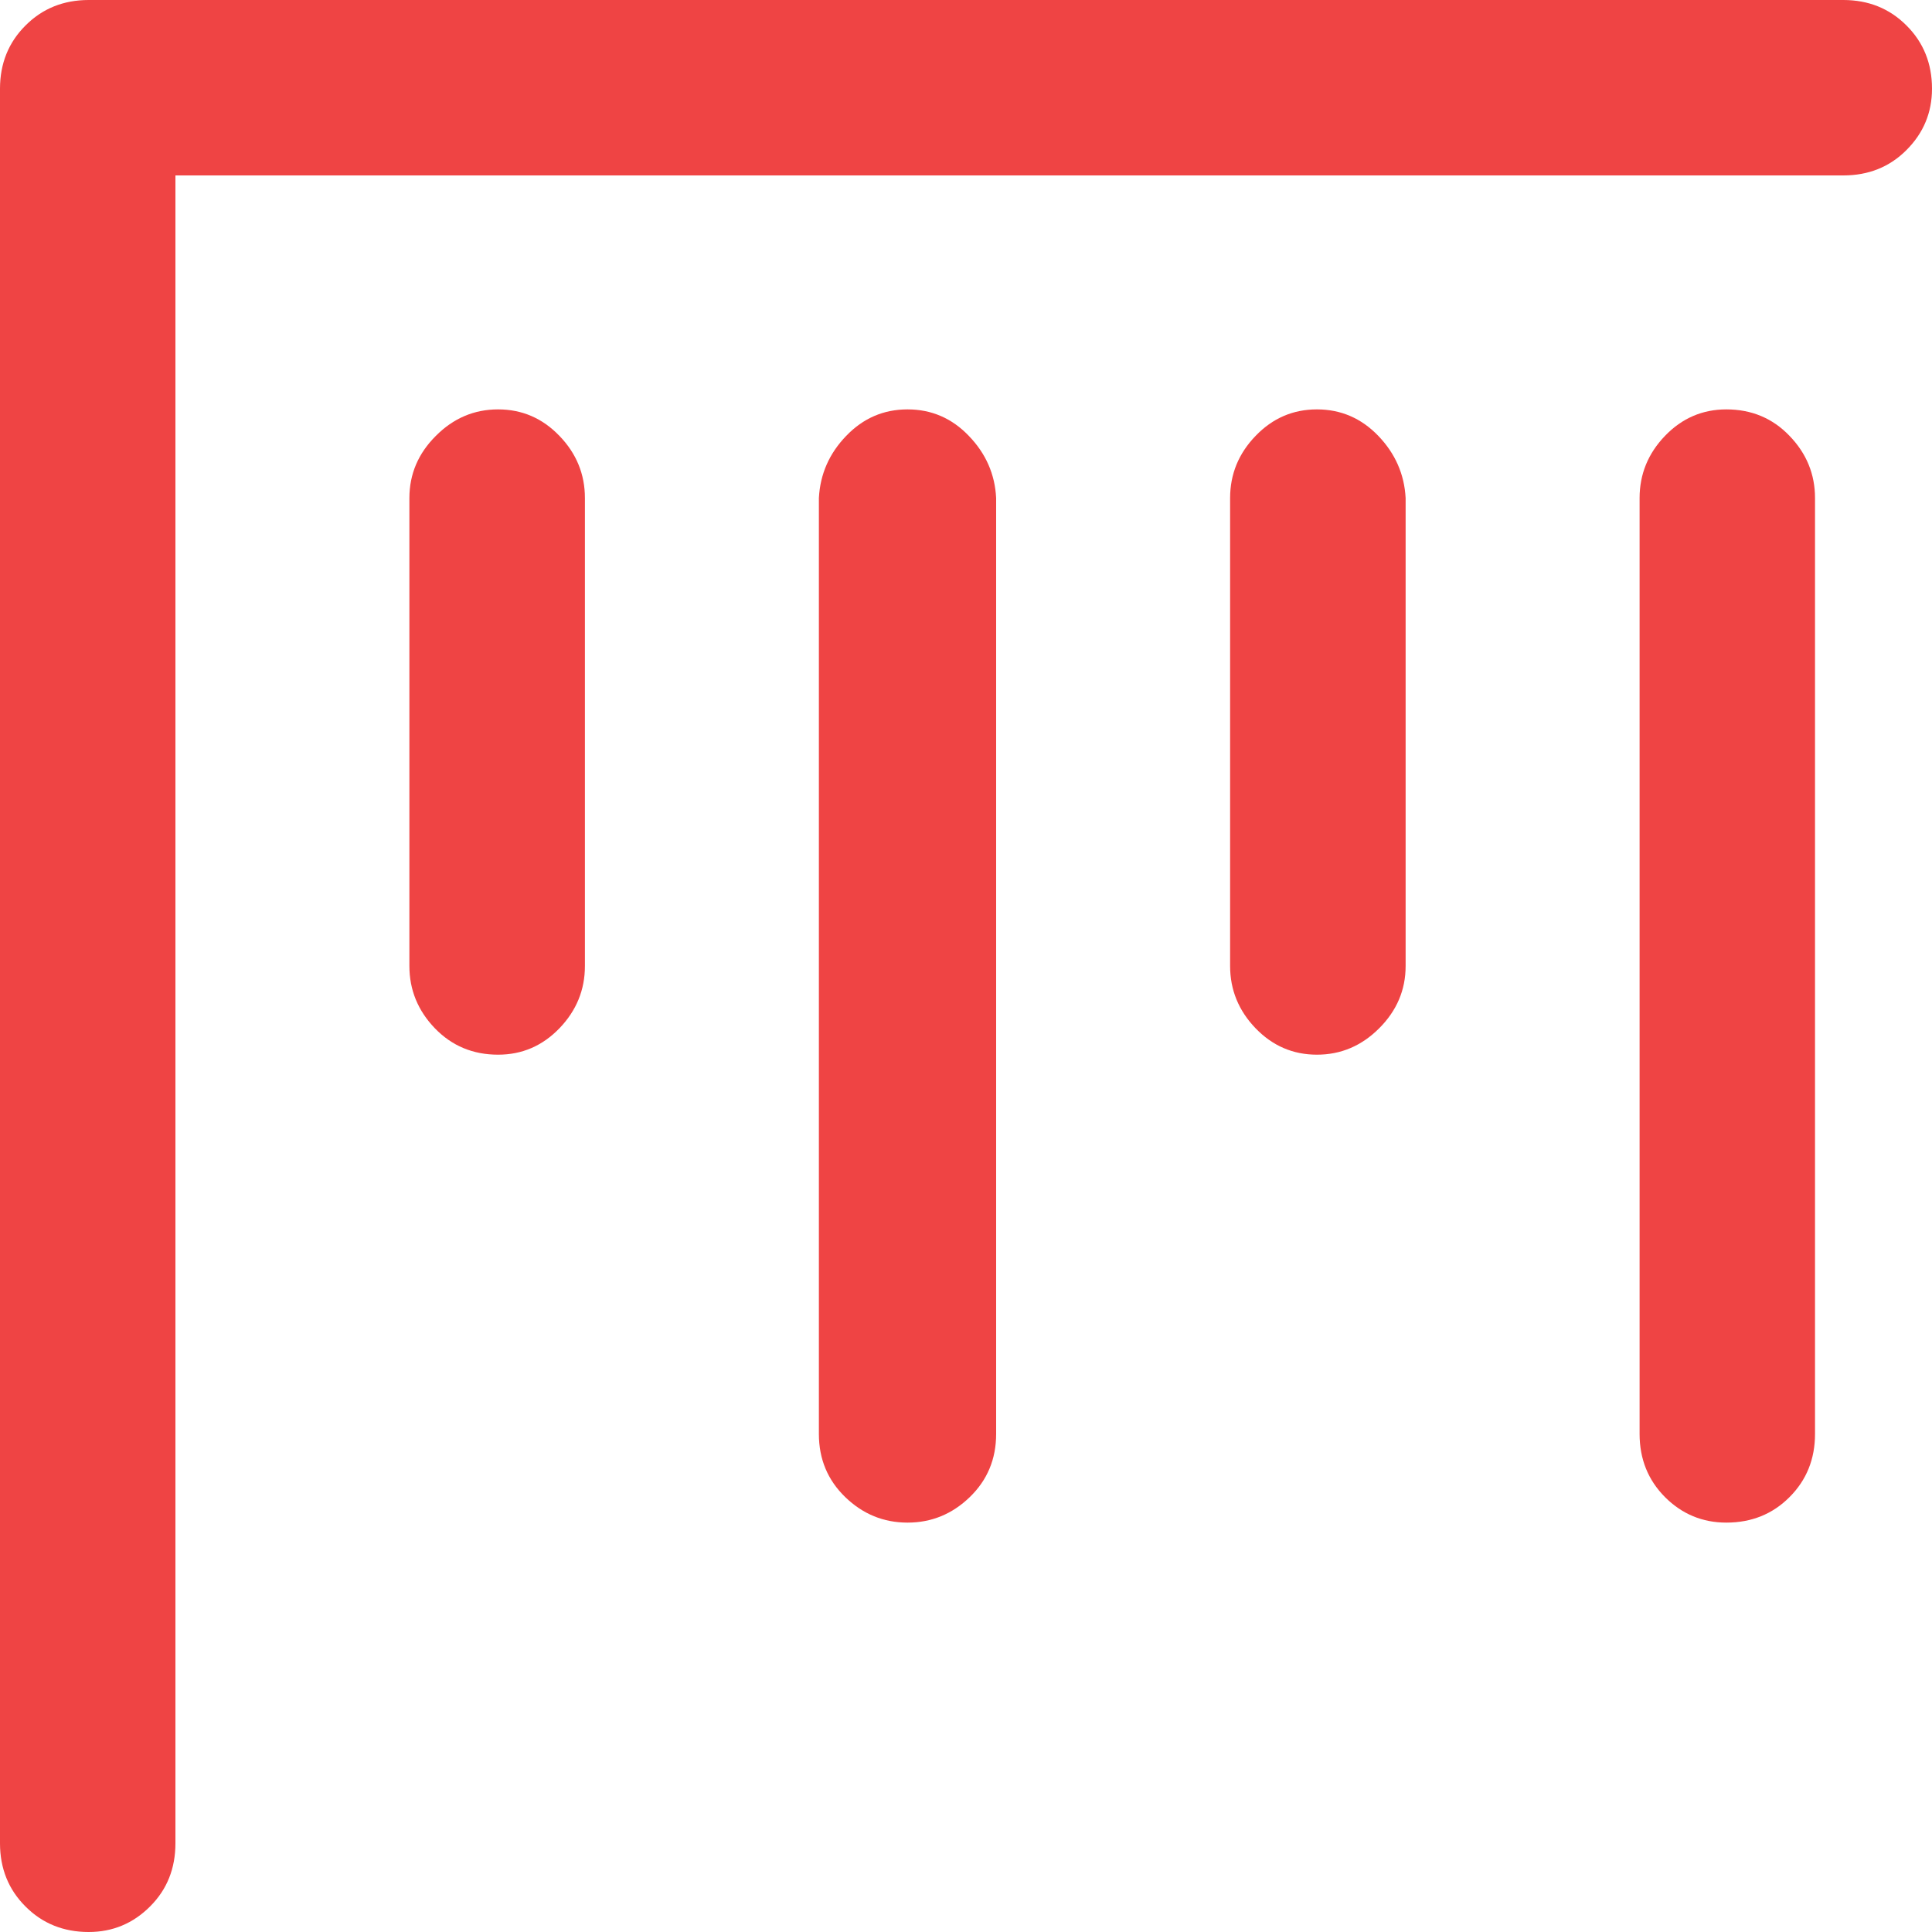
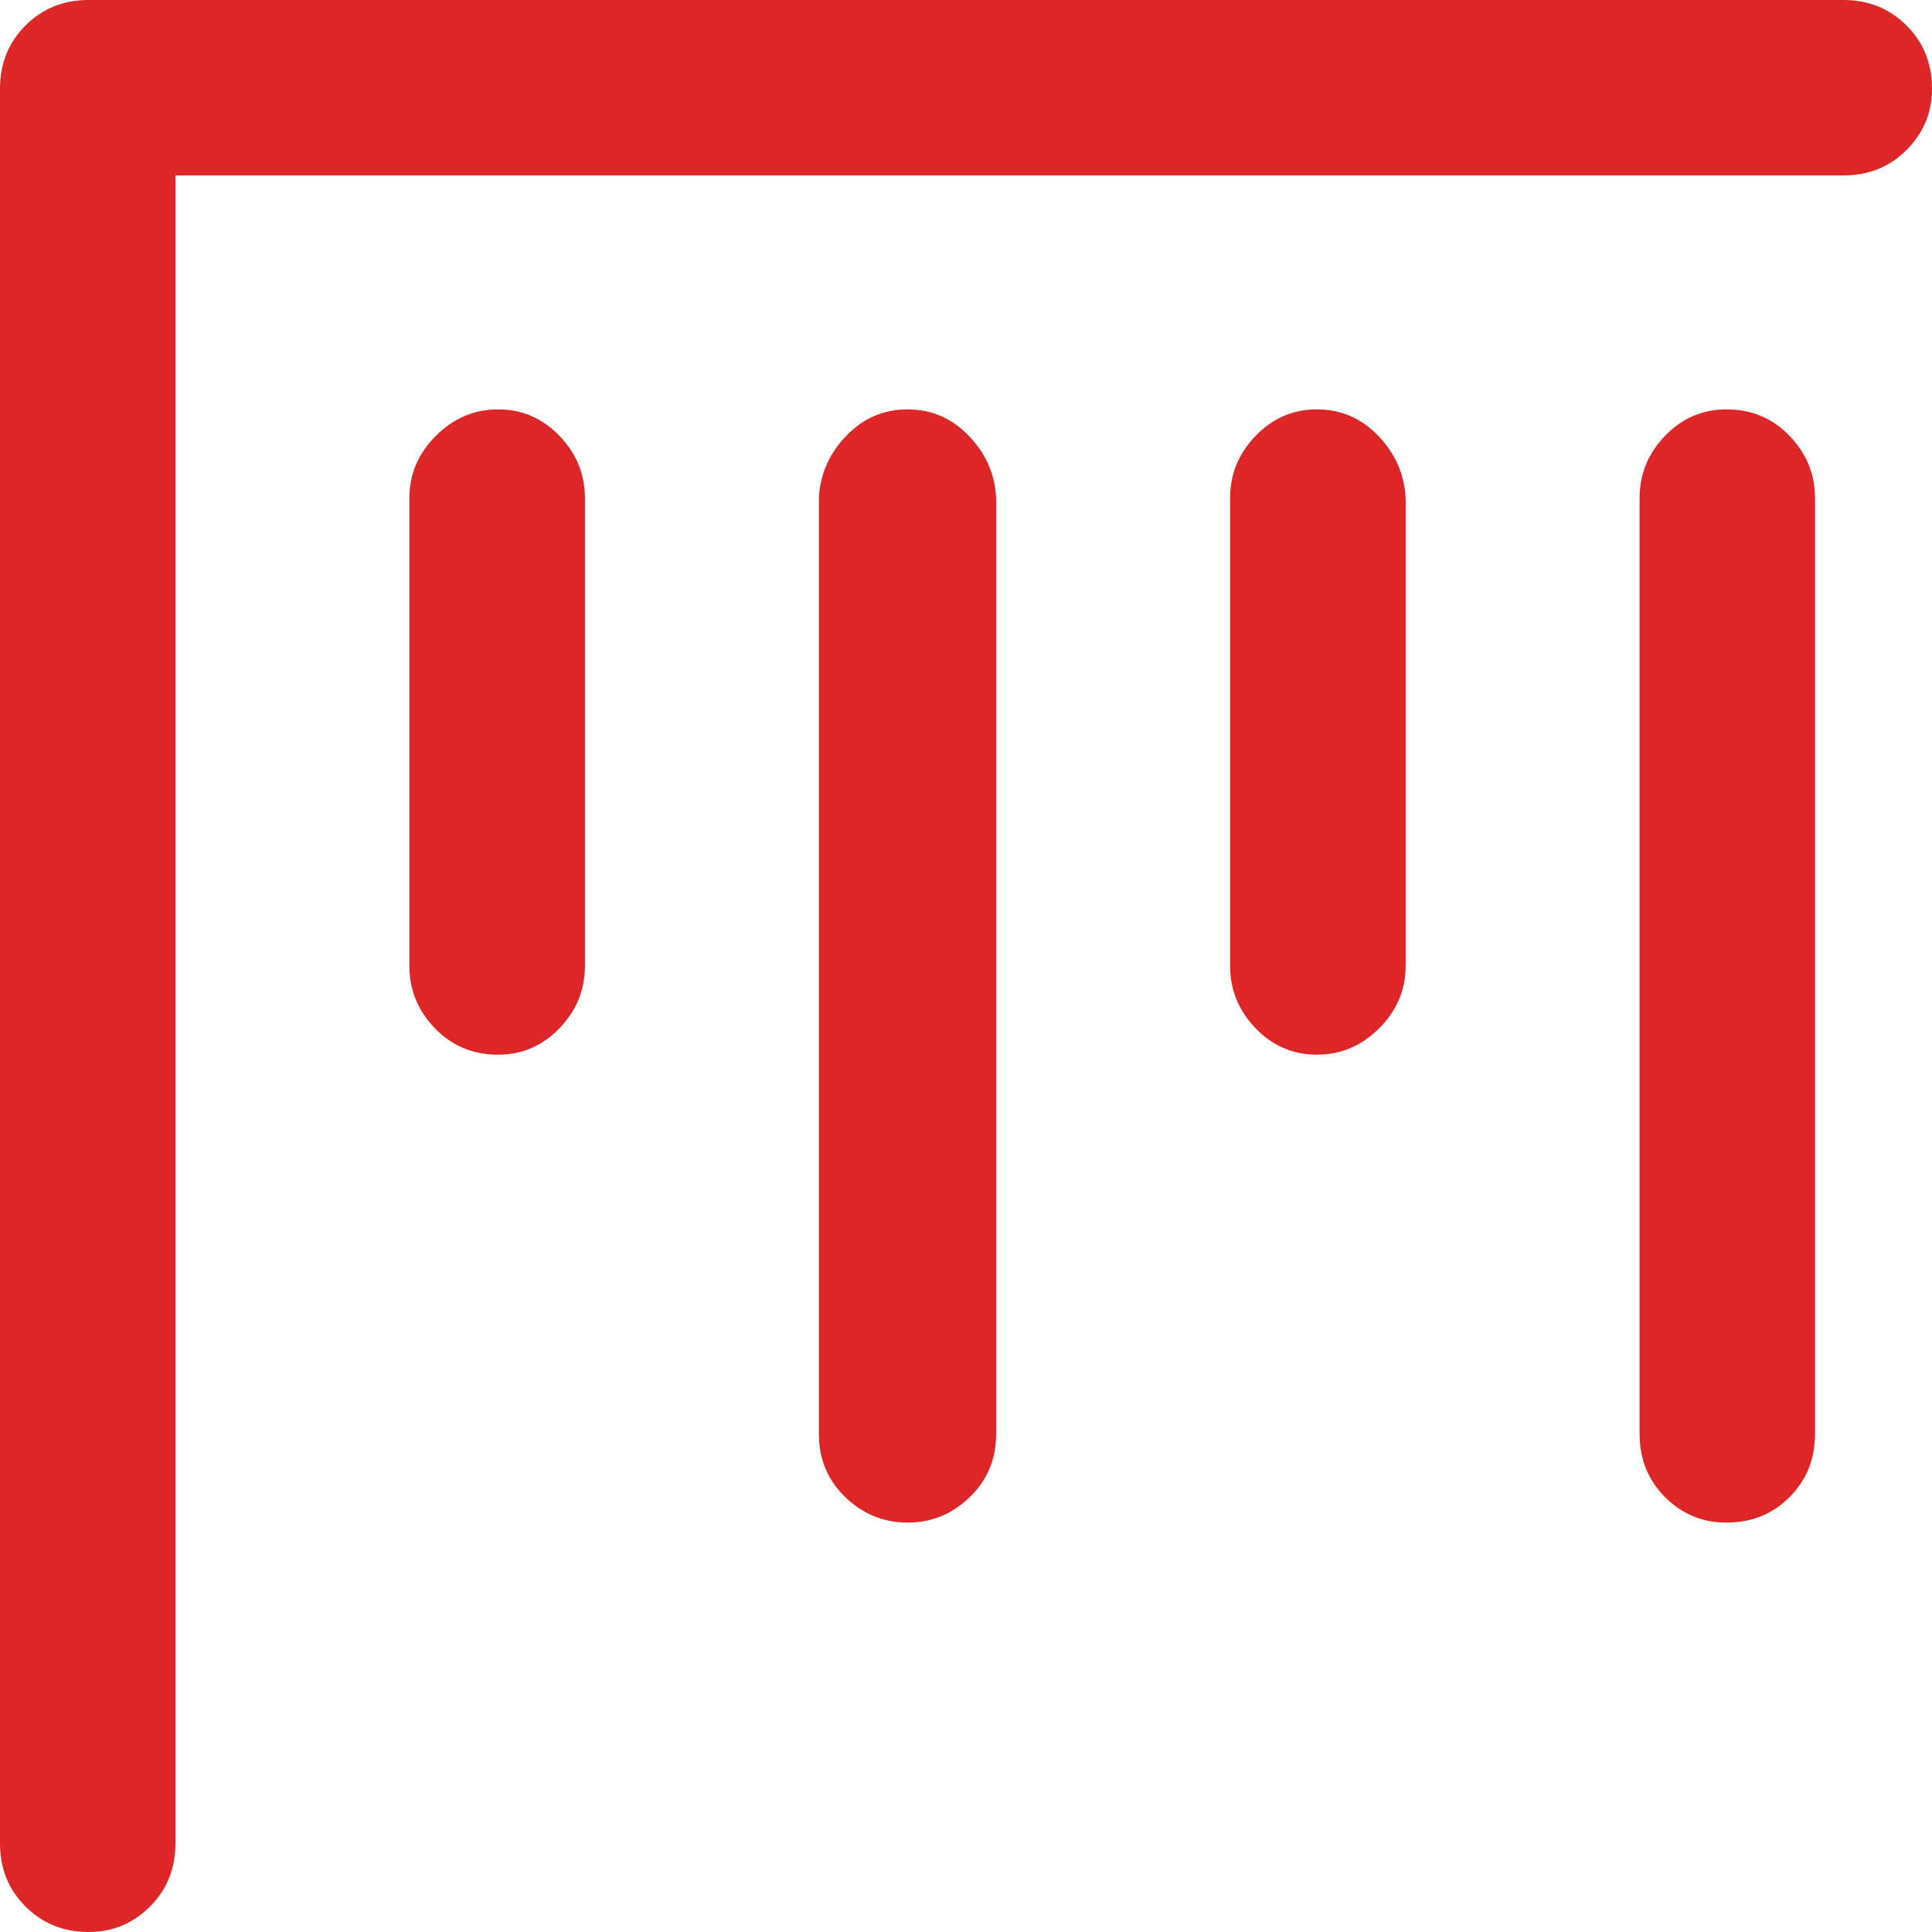
<svg xmlns="http://www.w3.org/2000/svg" preserveAspectRatio="none" overflow="visible" style="display: block;" width="20" height="20" viewBox="0 0 20 20" fill="none">
  <g id="Icon">
-     <path id="Vector" d="M0.918 0C0.658 0 0.439 0.088 0.264 0.264C0.088 0.439 0 0.658 0 0.918V19.082C0 19.342 0.088 19.561 0.264 19.736C0.439 19.912 0.658 20 0.918 20C1.165 20 1.377 19.912 1.553 19.736C1.729 19.561 1.816 19.342 1.816 19.082V0.918C1.816 0.658 1.729 0.439 1.553 0.264C1.377 0.088 1.165 0 0.918 0ZM19.082 0H0.918C0.658 0 0.439 0.088 0.264 0.264C0.088 0.439 0 0.658 0 0.918C0 1.165 0.088 1.377 0.264 1.553C0.439 1.729 0.658 1.816 0.918 1.816H19.082C19.342 1.816 19.561 1.729 19.736 1.553C19.912 1.377 20 1.165 20 0.918C20 0.658 19.912 0.439 19.736 0.264C19.561 0.088 19.342 0 19.082 0ZM5.156 4.238C4.909 4.238 4.694 4.329 4.512 4.512C4.329 4.694 4.238 4.909 4.238 5.156V10C4.238 10.247 4.326 10.462 4.502 10.645C4.678 10.827 4.896 10.918 5.156 10.918C5.404 10.918 5.615 10.827 5.791 10.645C5.967 10.462 6.055 10.247 6.055 10V5.156C6.055 4.909 5.967 4.694 5.791 4.512C5.615 4.329 5.404 4.238 5.156 4.238ZM9.395 4.238C9.147 4.238 8.936 4.329 8.76 4.512C8.584 4.694 8.49 4.909 8.477 5.156V14.844C8.477 15.104 8.568 15.322 8.75 15.498C8.932 15.674 9.147 15.762 9.395 15.762C9.642 15.762 9.857 15.674 10.039 15.498C10.221 15.322 10.312 15.104 10.312 14.844V5.156C10.3 4.909 10.205 4.694 10.029 4.512C9.854 4.329 9.642 4.238 9.395 4.238ZM13.633 4.238C13.385 4.238 13.174 4.329 12.998 4.512C12.822 4.694 12.734 4.909 12.734 5.156V10C12.734 10.247 12.822 10.462 12.998 10.645C13.174 10.827 13.385 10.918 13.633 10.918C13.88 10.918 14.095 10.827 14.277 10.645C14.46 10.462 14.551 10.247 14.551 10V5.156C14.538 4.909 14.443 4.694 14.268 4.512C14.092 4.329 13.88 4.238 13.633 4.238ZM17.871 4.238C17.624 4.238 17.412 4.329 17.236 4.512C17.061 4.694 16.973 4.909 16.973 5.156V14.844C16.973 15.104 17.061 15.322 17.236 15.498C17.412 15.674 17.624 15.762 17.871 15.762C18.131 15.762 18.35 15.674 18.525 15.498C18.701 15.322 18.789 15.104 18.789 14.844V5.156C18.789 4.909 18.701 4.694 18.525 4.512C18.35 4.329 18.131 4.238 17.871 4.238Z" fill="#EF4444" />
+     <path id="Vector" d="M0.918 0C0.658 0 0.439 0.088 0.264 0.264C0.088 0.439 0 0.658 0 0.918V19.082C0 19.342 0.088 19.561 0.264 19.736C0.439 19.912 0.658 20 0.918 20C1.165 20 1.377 19.912 1.553 19.736C1.729 19.561 1.816 19.342 1.816 19.082V0.918C1.816 0.658 1.729 0.439 1.553 0.264C1.377 0.088 1.165 0 0.918 0ZM19.082 0H0.918C0.658 0 0.439 0.088 0.264 0.264C0.088 0.439 0 0.658 0 0.918C0 1.165 0.088 1.377 0.264 1.553C0.439 1.729 0.658 1.816 0.918 1.816H19.082C19.342 1.816 19.561 1.729 19.736 1.553C19.912 1.377 20 1.165 20 0.918C20 0.658 19.912 0.439 19.736 0.264C19.561 0.088 19.342 0 19.082 0ZM5.156 4.238C4.909 4.238 4.694 4.329 4.512 4.512C4.329 4.694 4.238 4.909 4.238 5.156V10C4.238 10.247 4.326 10.462 4.502 10.645C4.678 10.827 4.896 10.918 5.156 10.918C5.404 10.918 5.615 10.827 5.791 10.645C5.967 10.462 6.055 10.247 6.055 10V5.156C6.055 4.909 5.967 4.694 5.791 4.512C5.615 4.329 5.404 4.238 5.156 4.238ZM9.395 4.238C9.147 4.238 8.936 4.329 8.76 4.512C8.584 4.694 8.49 4.909 8.477 5.156V14.844C8.477 15.104 8.568 15.322 8.75 15.498C8.932 15.674 9.147 15.762 9.395 15.762C9.642 15.762 9.857 15.674 10.039 15.498C10.221 15.322 10.312 15.104 10.312 14.844V5.156C10.3 4.909 10.205 4.694 10.029 4.512C9.854 4.329 9.642 4.238 9.395 4.238ZM13.633 4.238C13.385 4.238 13.174 4.329 12.998 4.512C12.822 4.694 12.734 4.909 12.734 5.156V10C12.734 10.247 12.822 10.462 12.998 10.645C13.174 10.827 13.385 10.918 13.633 10.918C13.88 10.918 14.095 10.827 14.277 10.645C14.46 10.462 14.551 10.247 14.551 10V5.156C14.538 4.909 14.443 4.694 14.268 4.512C14.092 4.329 13.88 4.238 13.633 4.238ZM17.871 4.238C17.624 4.238 17.412 4.329 17.236 4.512C17.061 4.694 16.973 4.909 16.973 5.156V14.844C16.973 15.104 17.061 15.322 17.236 15.498C17.412 15.674 17.624 15.762 17.871 15.762C18.131 15.762 18.35 15.674 18.525 15.498C18.701 15.322 18.789 15.104 18.789 14.844V5.156C18.789 4.909 18.701 4.694 18.525 4.512C18.35 4.329 18.131 4.238 17.871 4.238Z" fill="#DC2627" />
  </g>
</svg>
